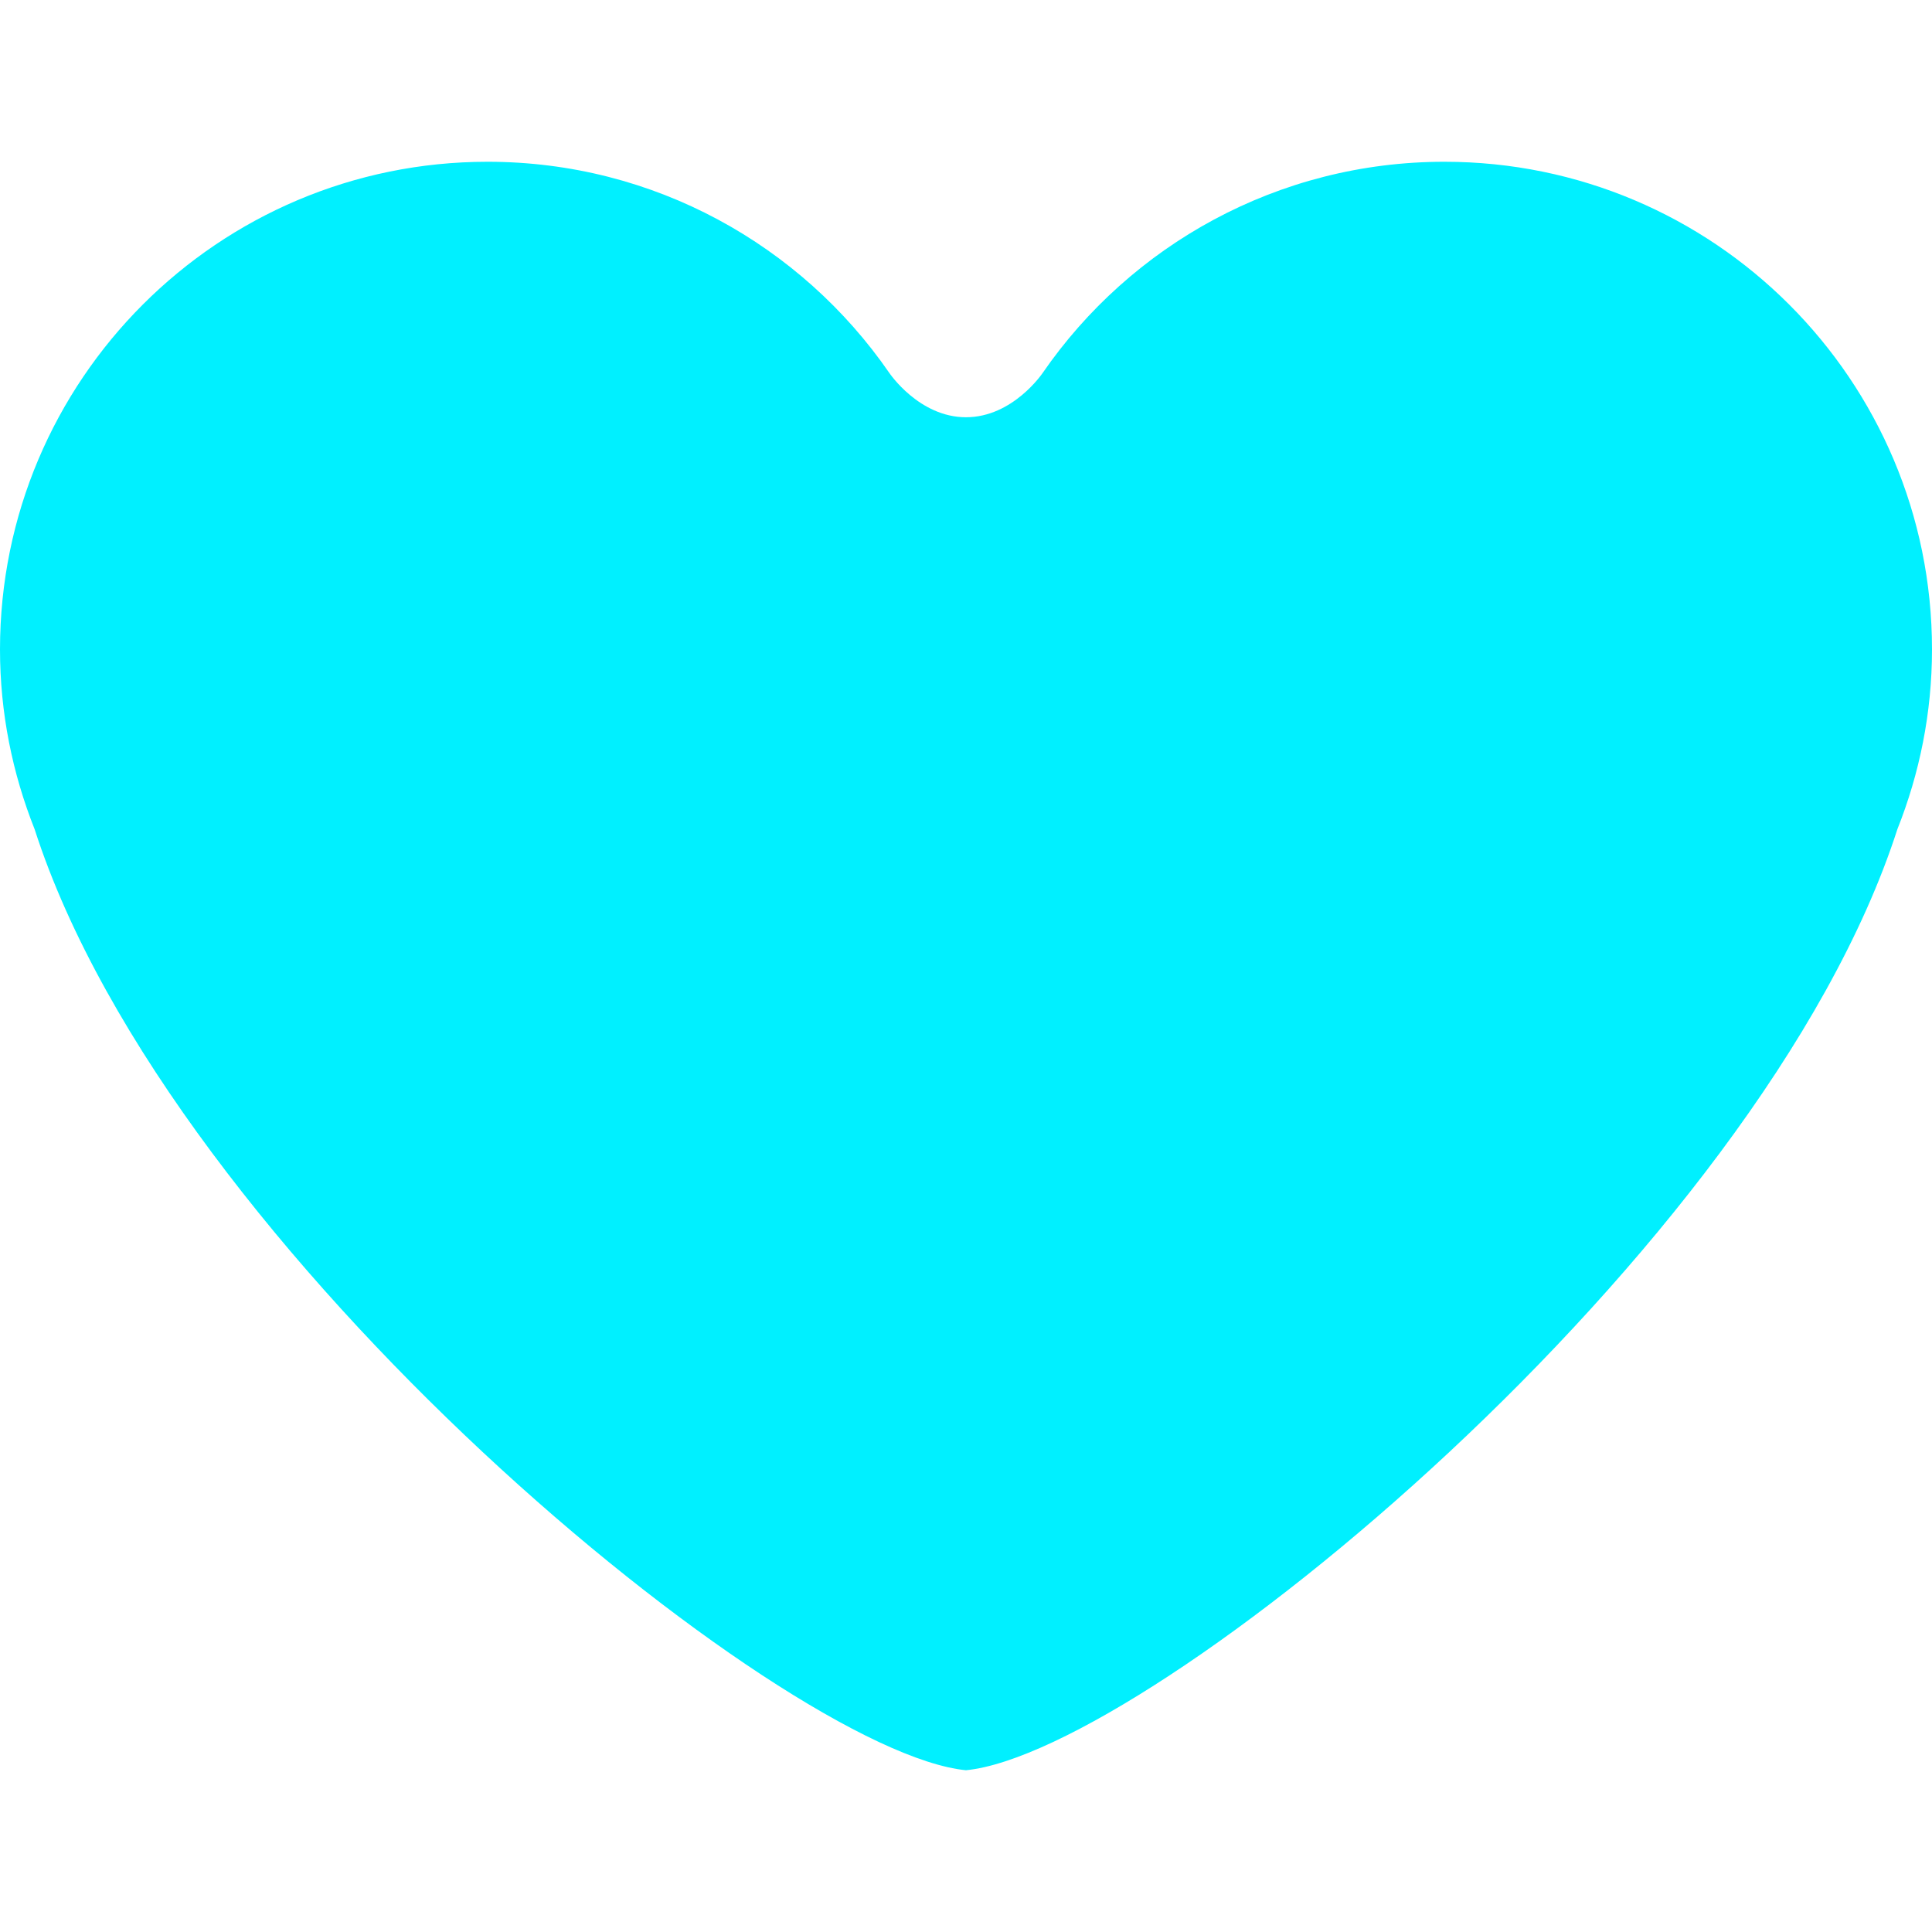
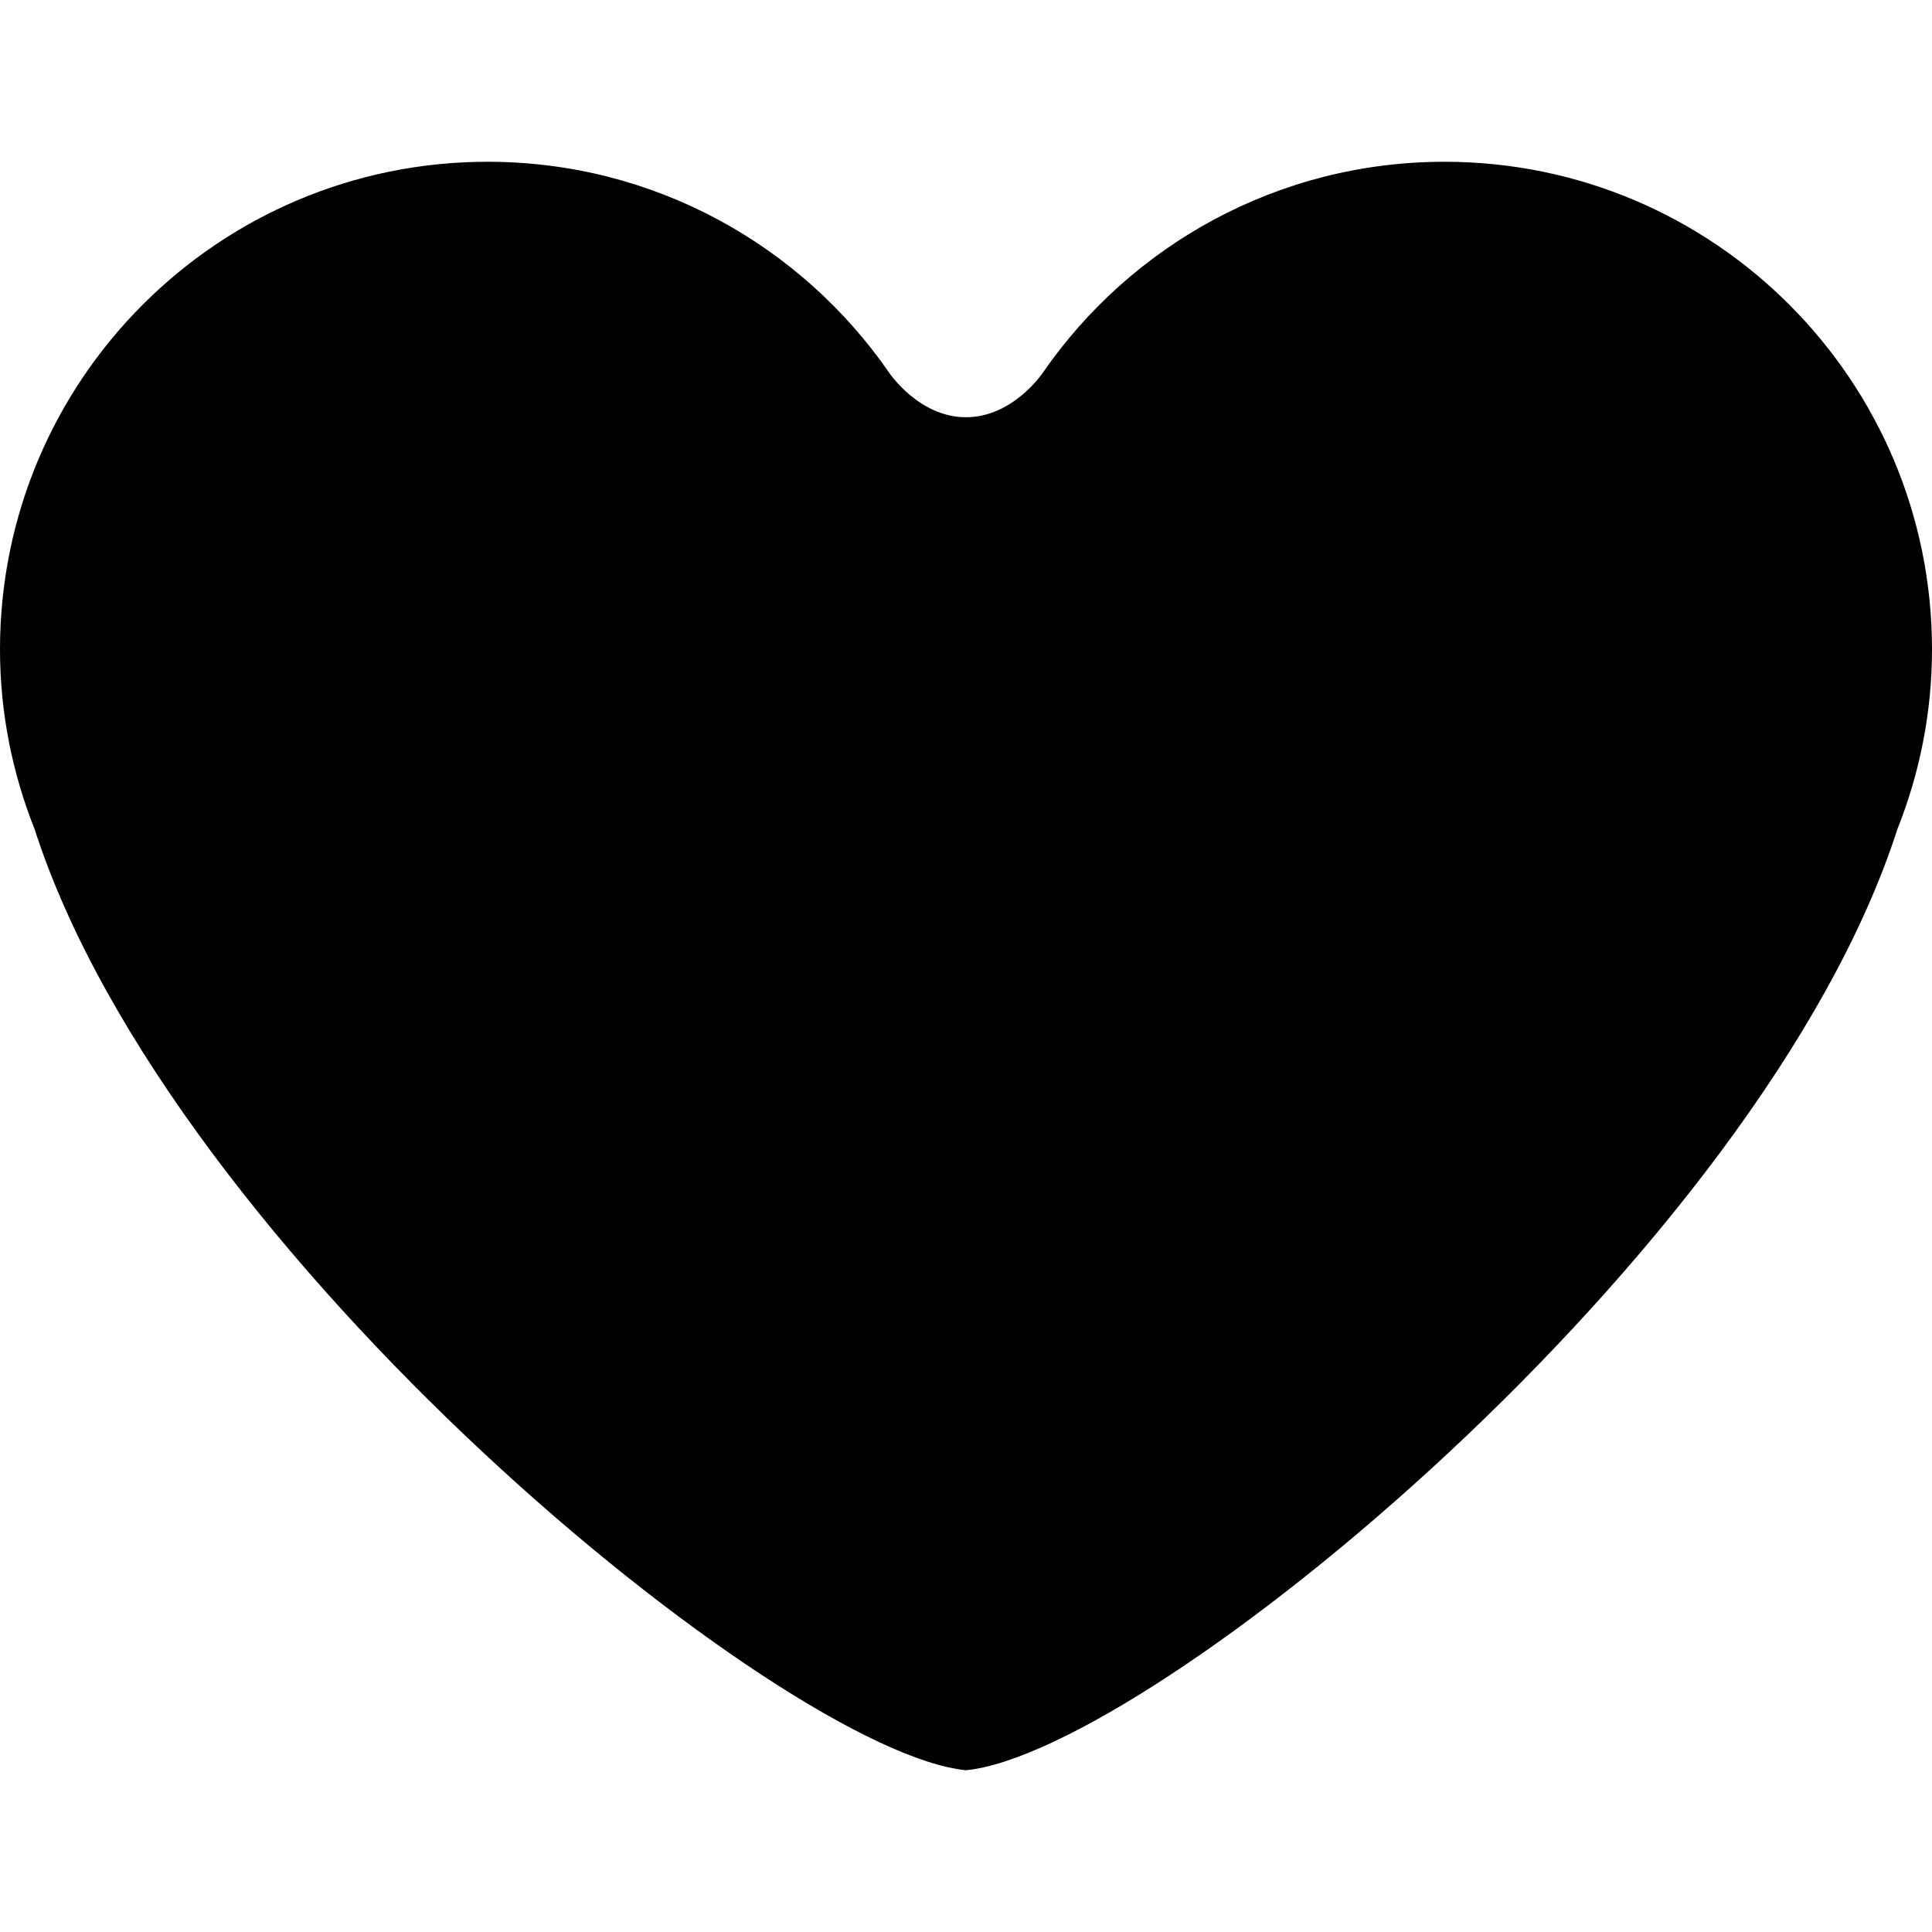
- <svg xmlns="http://www.w3.org/2000/svg" version="1.1" id="Capa_1" fill="#00f0ff" x="0px" y="0px" width="45.743px" height="45.743px" viewBox="0 0 45.743 45.743" style="enable-background:new 0 0 45.743 45.743;" xml:space="preserve">
+ <svg xmlns="http://www.w3.org/2000/svg" version="1.1" id="Capa_1" fill="#000" x="0px" y="0px" width="45.743px" height="45.743px" viewBox="0 0 45.743 45.743" style="enable-background:new 0 0 45.743 45.743;" xml:space="preserve">
  <g>
    <path d="M34.199,3.83c-3.944,0-7.428,1.98-9.51,4.997c0,0-0.703,1.052-1.818,1.052c-1.114,0-1.817-1.052-1.817-1.052   c-2.083-3.017-5.565-4.997-9.51-4.997C5.168,3.83,0,8.998,0,15.376c0,1.506,0.296,2.939,0.82,4.258   c3.234,10.042,17.698,21.848,22.051,22.279c4.354-0.431,18.816-12.237,22.052-22.279c0.524-1.318,0.82-2.752,0.82-4.258   C45.743,8.998,40.575,3.83,34.199,3.83z" />
  </g>
  <g>
</g>
  <g>
</g>
  <g>
</g>
  <g>
</g>
  <g>
</g>
  <g>
</g>
  <g>
</g>
  <g>
</g>
  <g>
</g>
  <g>
</g>
  <g>
</g>
  <g>
</g>
  <g>
</g>
  <g>
</g>
  <g>
</g>
</svg>
